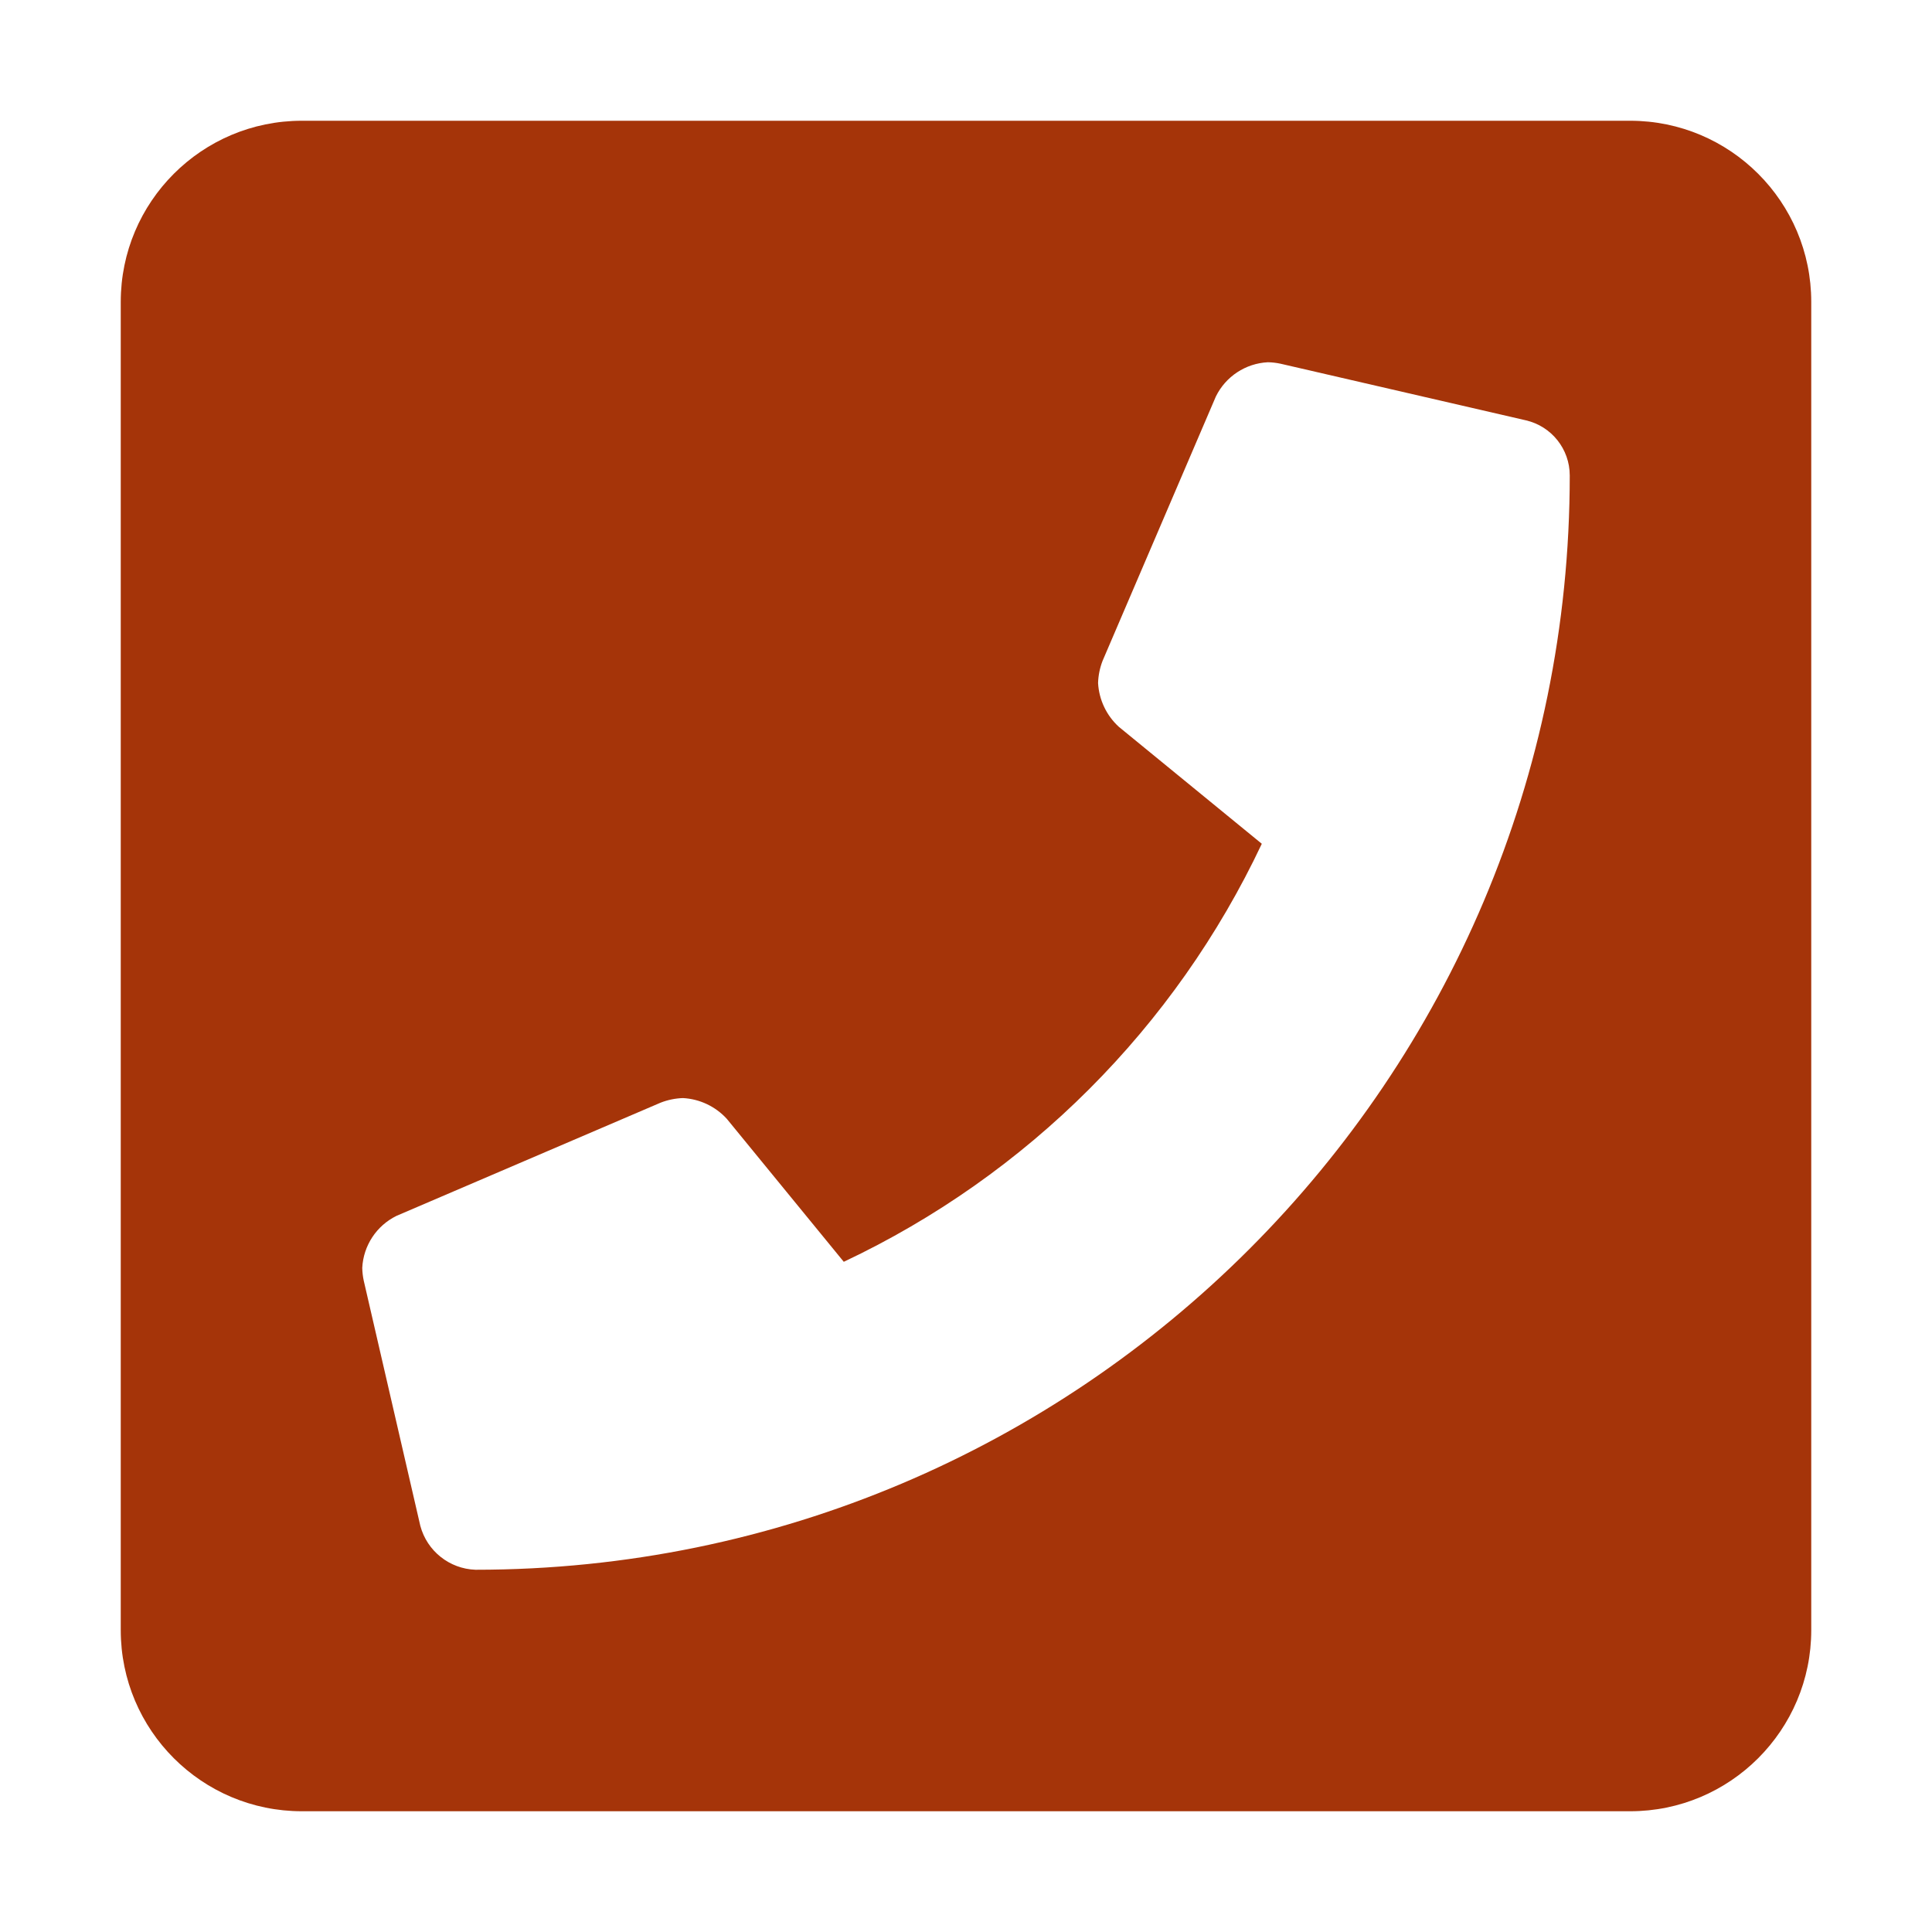
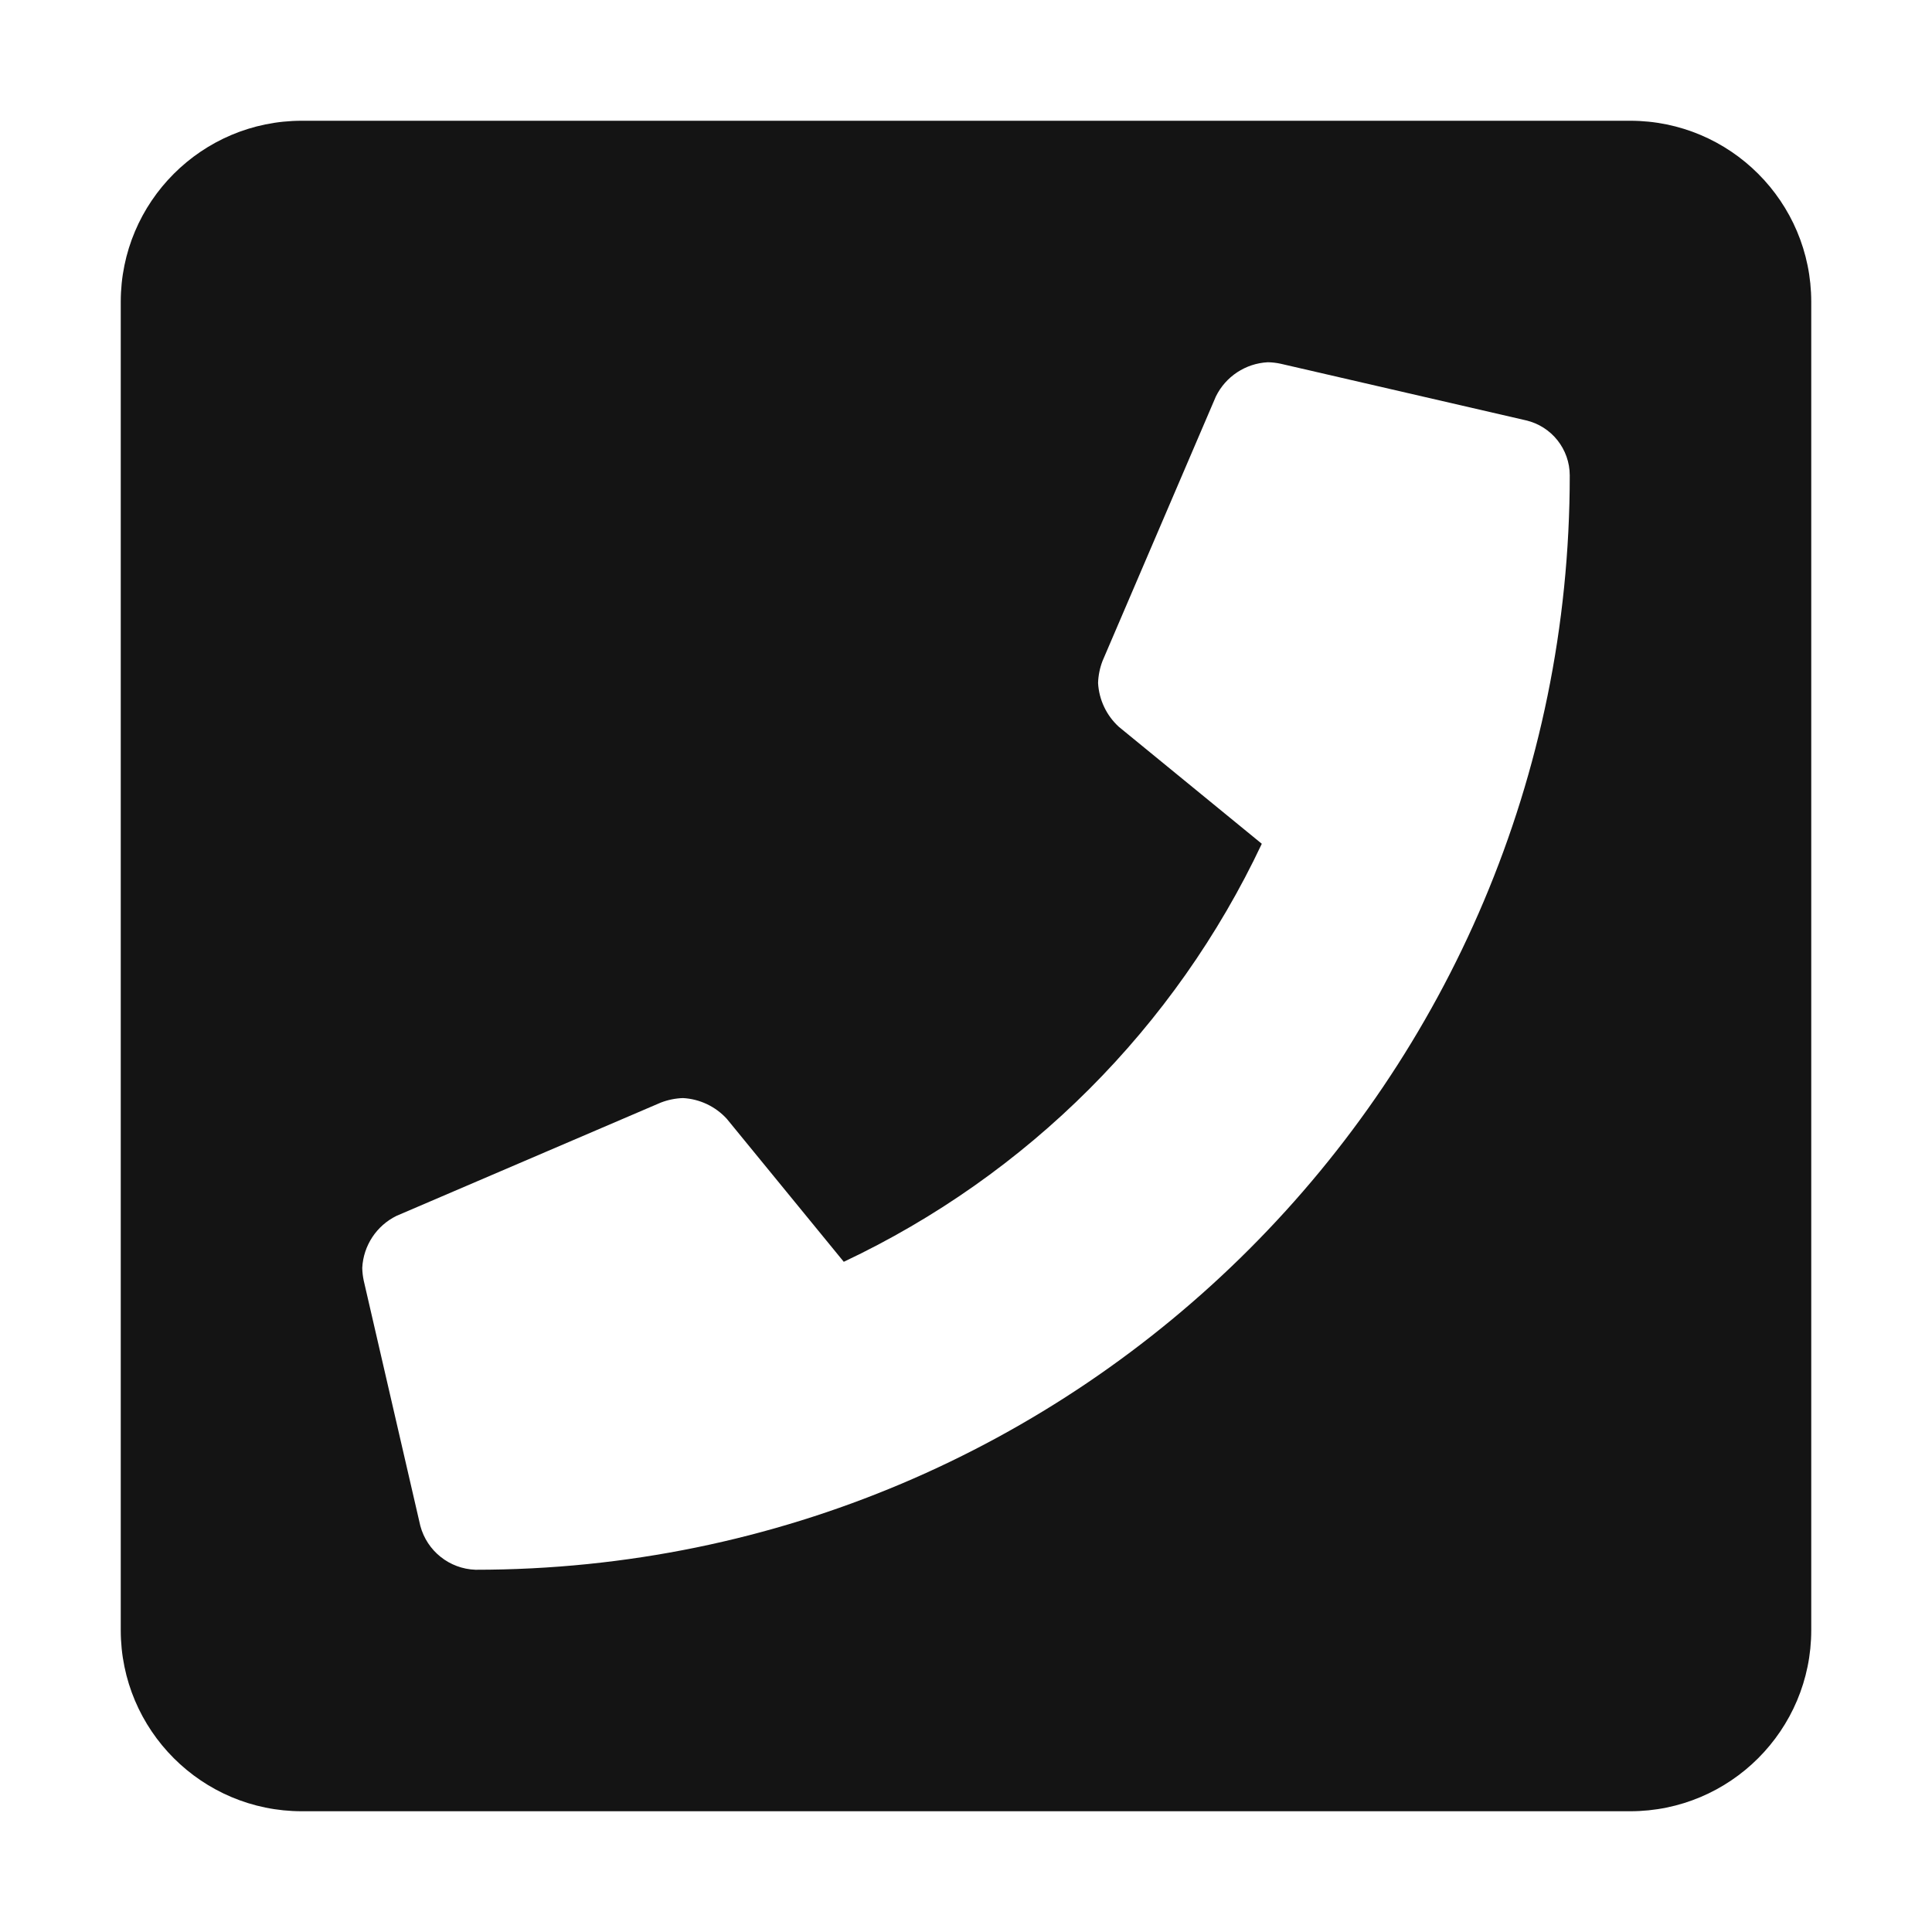
<svg xmlns="http://www.w3.org/2000/svg" aria-hidden="true" width="24" height="24" focusable="false" data-prefix="fas" data-icon="phone-square-alt" class="svg-inline--fa fa-phone-square-alt fa-w-14" role="img" viewBox="0 0 448 512" version="1.1" id="svg4">
  <defs id="defs8" />
-   <path d="m 0,80 v 352 a 48,48 0 0 0 48,48 h 352 a 48,48 0 0 0 48,-48 V 80 A 48,48 0 0 0 400,32 H 48 A 48,48 0 0 0 0,80 Z m 307.37,16.39 65,15 A 15,15 0 0 1 384,126 C 384,286 254.29,416 94,416 A 15.7,15.7 0 0 1 79.39,404.37 l -15,-65 A 18.23,18.23 0 0 1 64,336 16.27,16.27 0 0 1 73.09,322.21 l 70,-30 A 17.9,17.9 0 0 1 149,291 a 17,17 0 0 1 11.61,5.5 l 31,37.89 A 231.91,231.91 0 0 0 302.39,223.61 l -37.89,-31 A 17,17 0 0 1 259,181 a 17.85,17.85 0 0 1 1.21,-5.91 l 30,-70 A 16.25,16.25 0 0 1 304,96 a 17.41,17.41 0 0 1 3.37,0.39 z" id="path2" style="fill:#a53409;fill-opacity:1" />
+   <path d="m 0,80 v 352 a 48,48 0 0 0 48,48 h 352 a 48,48 0 0 0 48,-48 V 80 A 48,48 0 0 0 400,32 H 48 A 48,48 0 0 0 0,80 Z m 307.37,16.39 65,15 A 15,15 0 0 1 384,126 C 384,286 254.29,416 94,416 A 15.7,15.7 0 0 1 79.39,404.37 l -15,-65 A 18.23,18.23 0 0 1 64,336 16.27,16.27 0 0 1 73.09,322.21 l 70,-30 A 17.9,17.9 0 0 1 149,291 a 17,17 0 0 1 11.61,5.5 l 31,37.89 A 231.91,231.91 0 0 0 302.39,223.61 l -37.89,-31 A 17,17 0 0 1 259,181 a 17.85,17.85 0 0 1 1.21,-5.91 l 30,-70 A 16.25,16.25 0 0 1 304,96 a 17.41,17.41 0 0 1 3.37,0.39 z" id="path2" style="fill:#141414;fill-opacity:1" />
</svg>
